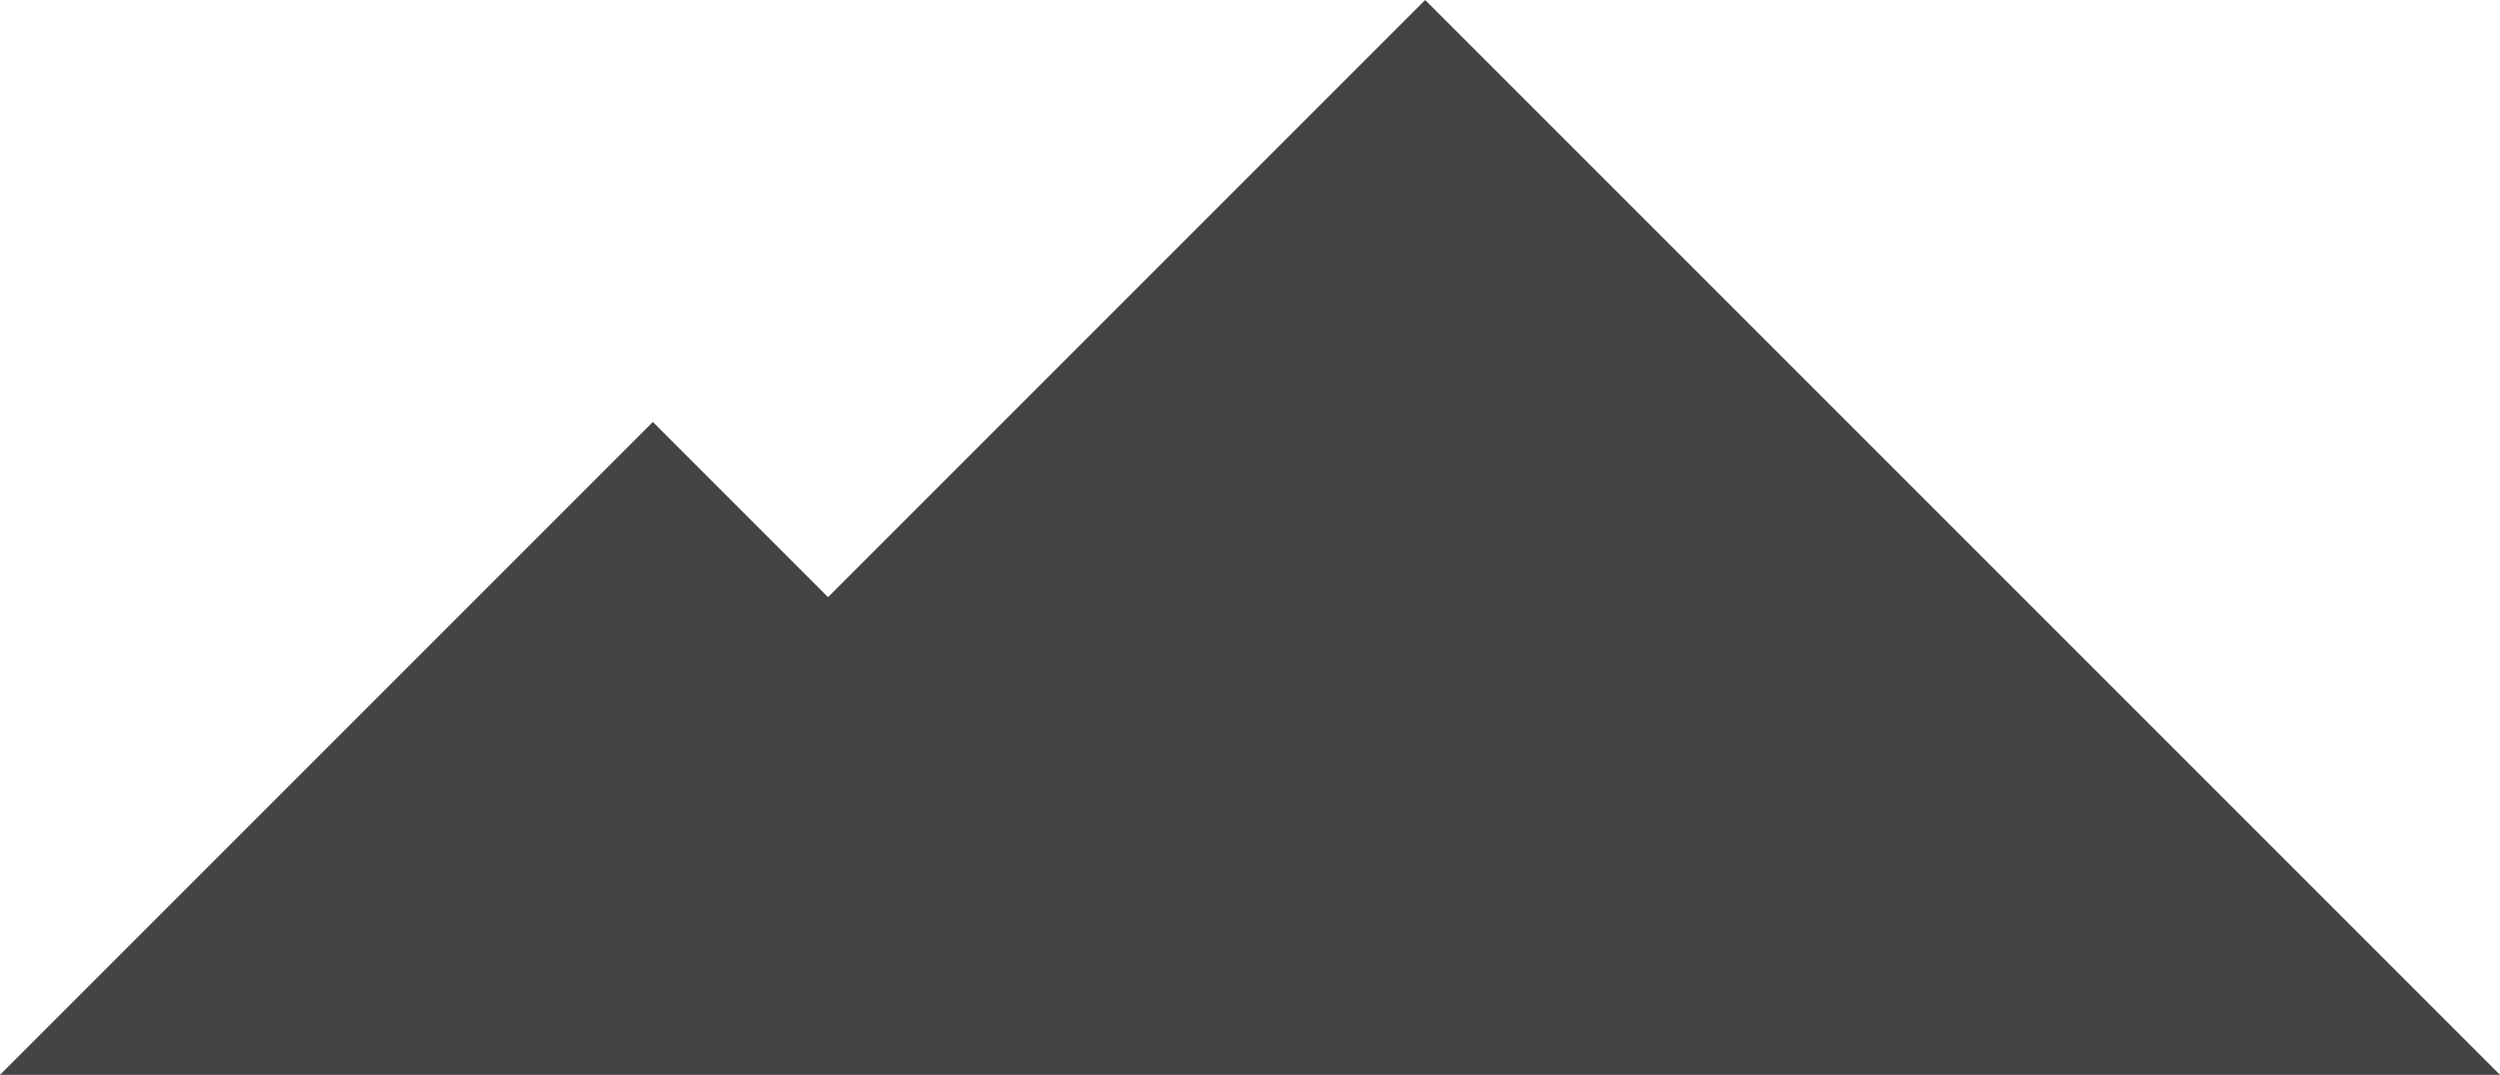
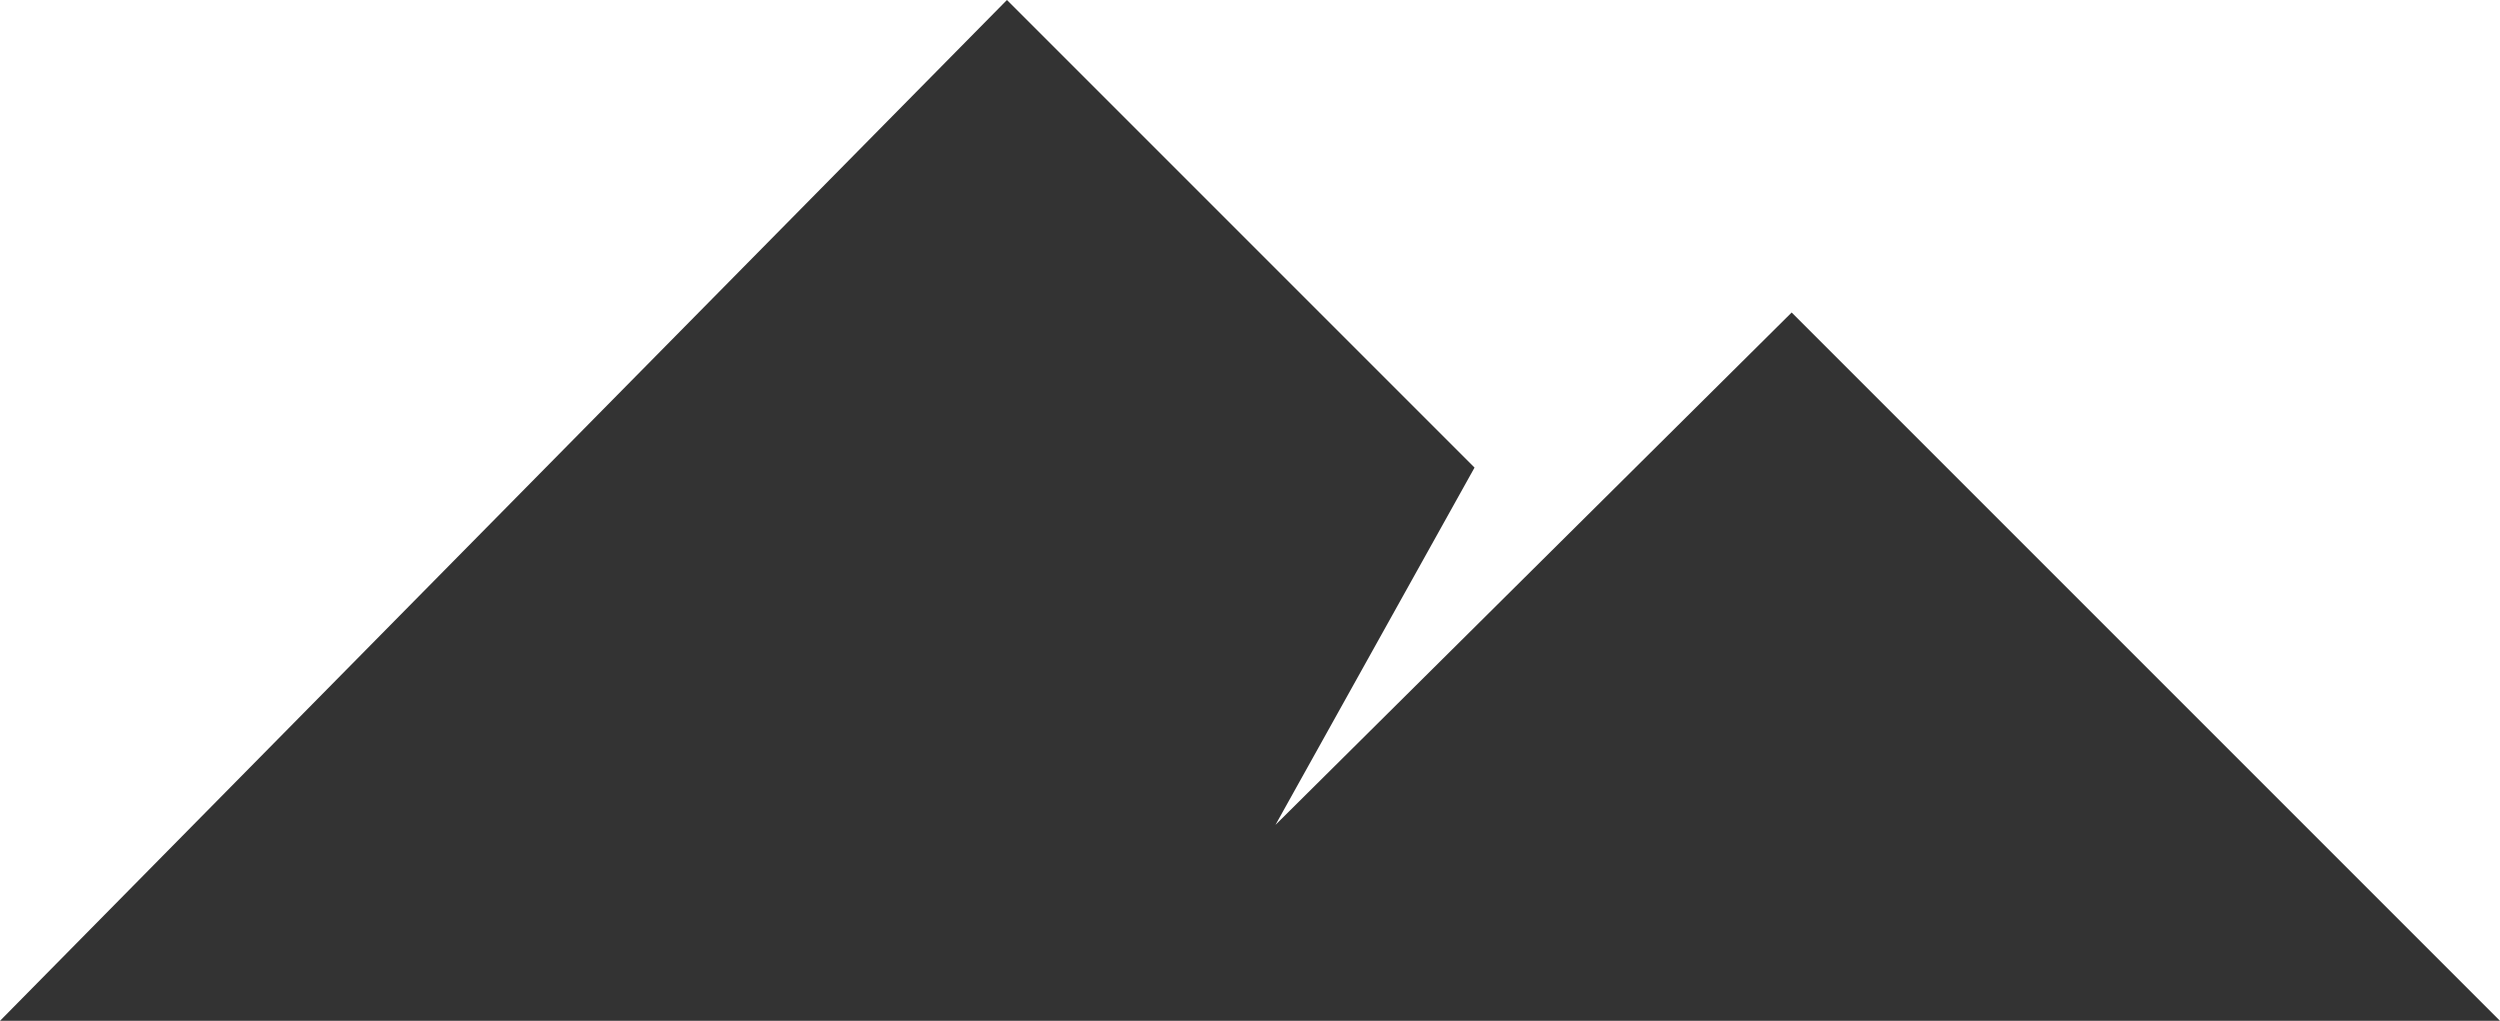
- <svg xmlns="http://www.w3.org/2000/svg" width="100%" height="100%" viewBox="0 0 1256 540" version="1.1" xml:space="preserve" style="fill-rule:evenodd;clip-rule:evenodd;stroke-linejoin:round;stroke-miterlimit:2;">
-   <g transform="matrix(1,0,0,1,0,-280)">
-     <path d="M0,820L328,492L416,580L716,280L1256,820L0,820Z" style="fill:rgb(68,68,68);" />
+ <svg xmlns="http://www.w3.org/2000/svg" width="100%" height="100%" viewBox="0 0 1080 441" version="1.1" xml:space="preserve" style="fill-rule:evenodd;clip-rule:evenodd;stroke-linejoin:round;stroke-miterlimit:2;">
+   <g transform="matrix(1,0,0,1,0,-268)">
+     <path d="M0,709L435,268L637,470L551,624.354L774,403L1080,709L0,709Z" style="fill:rgb(51,51,51);" />
  </g>
</svg>
